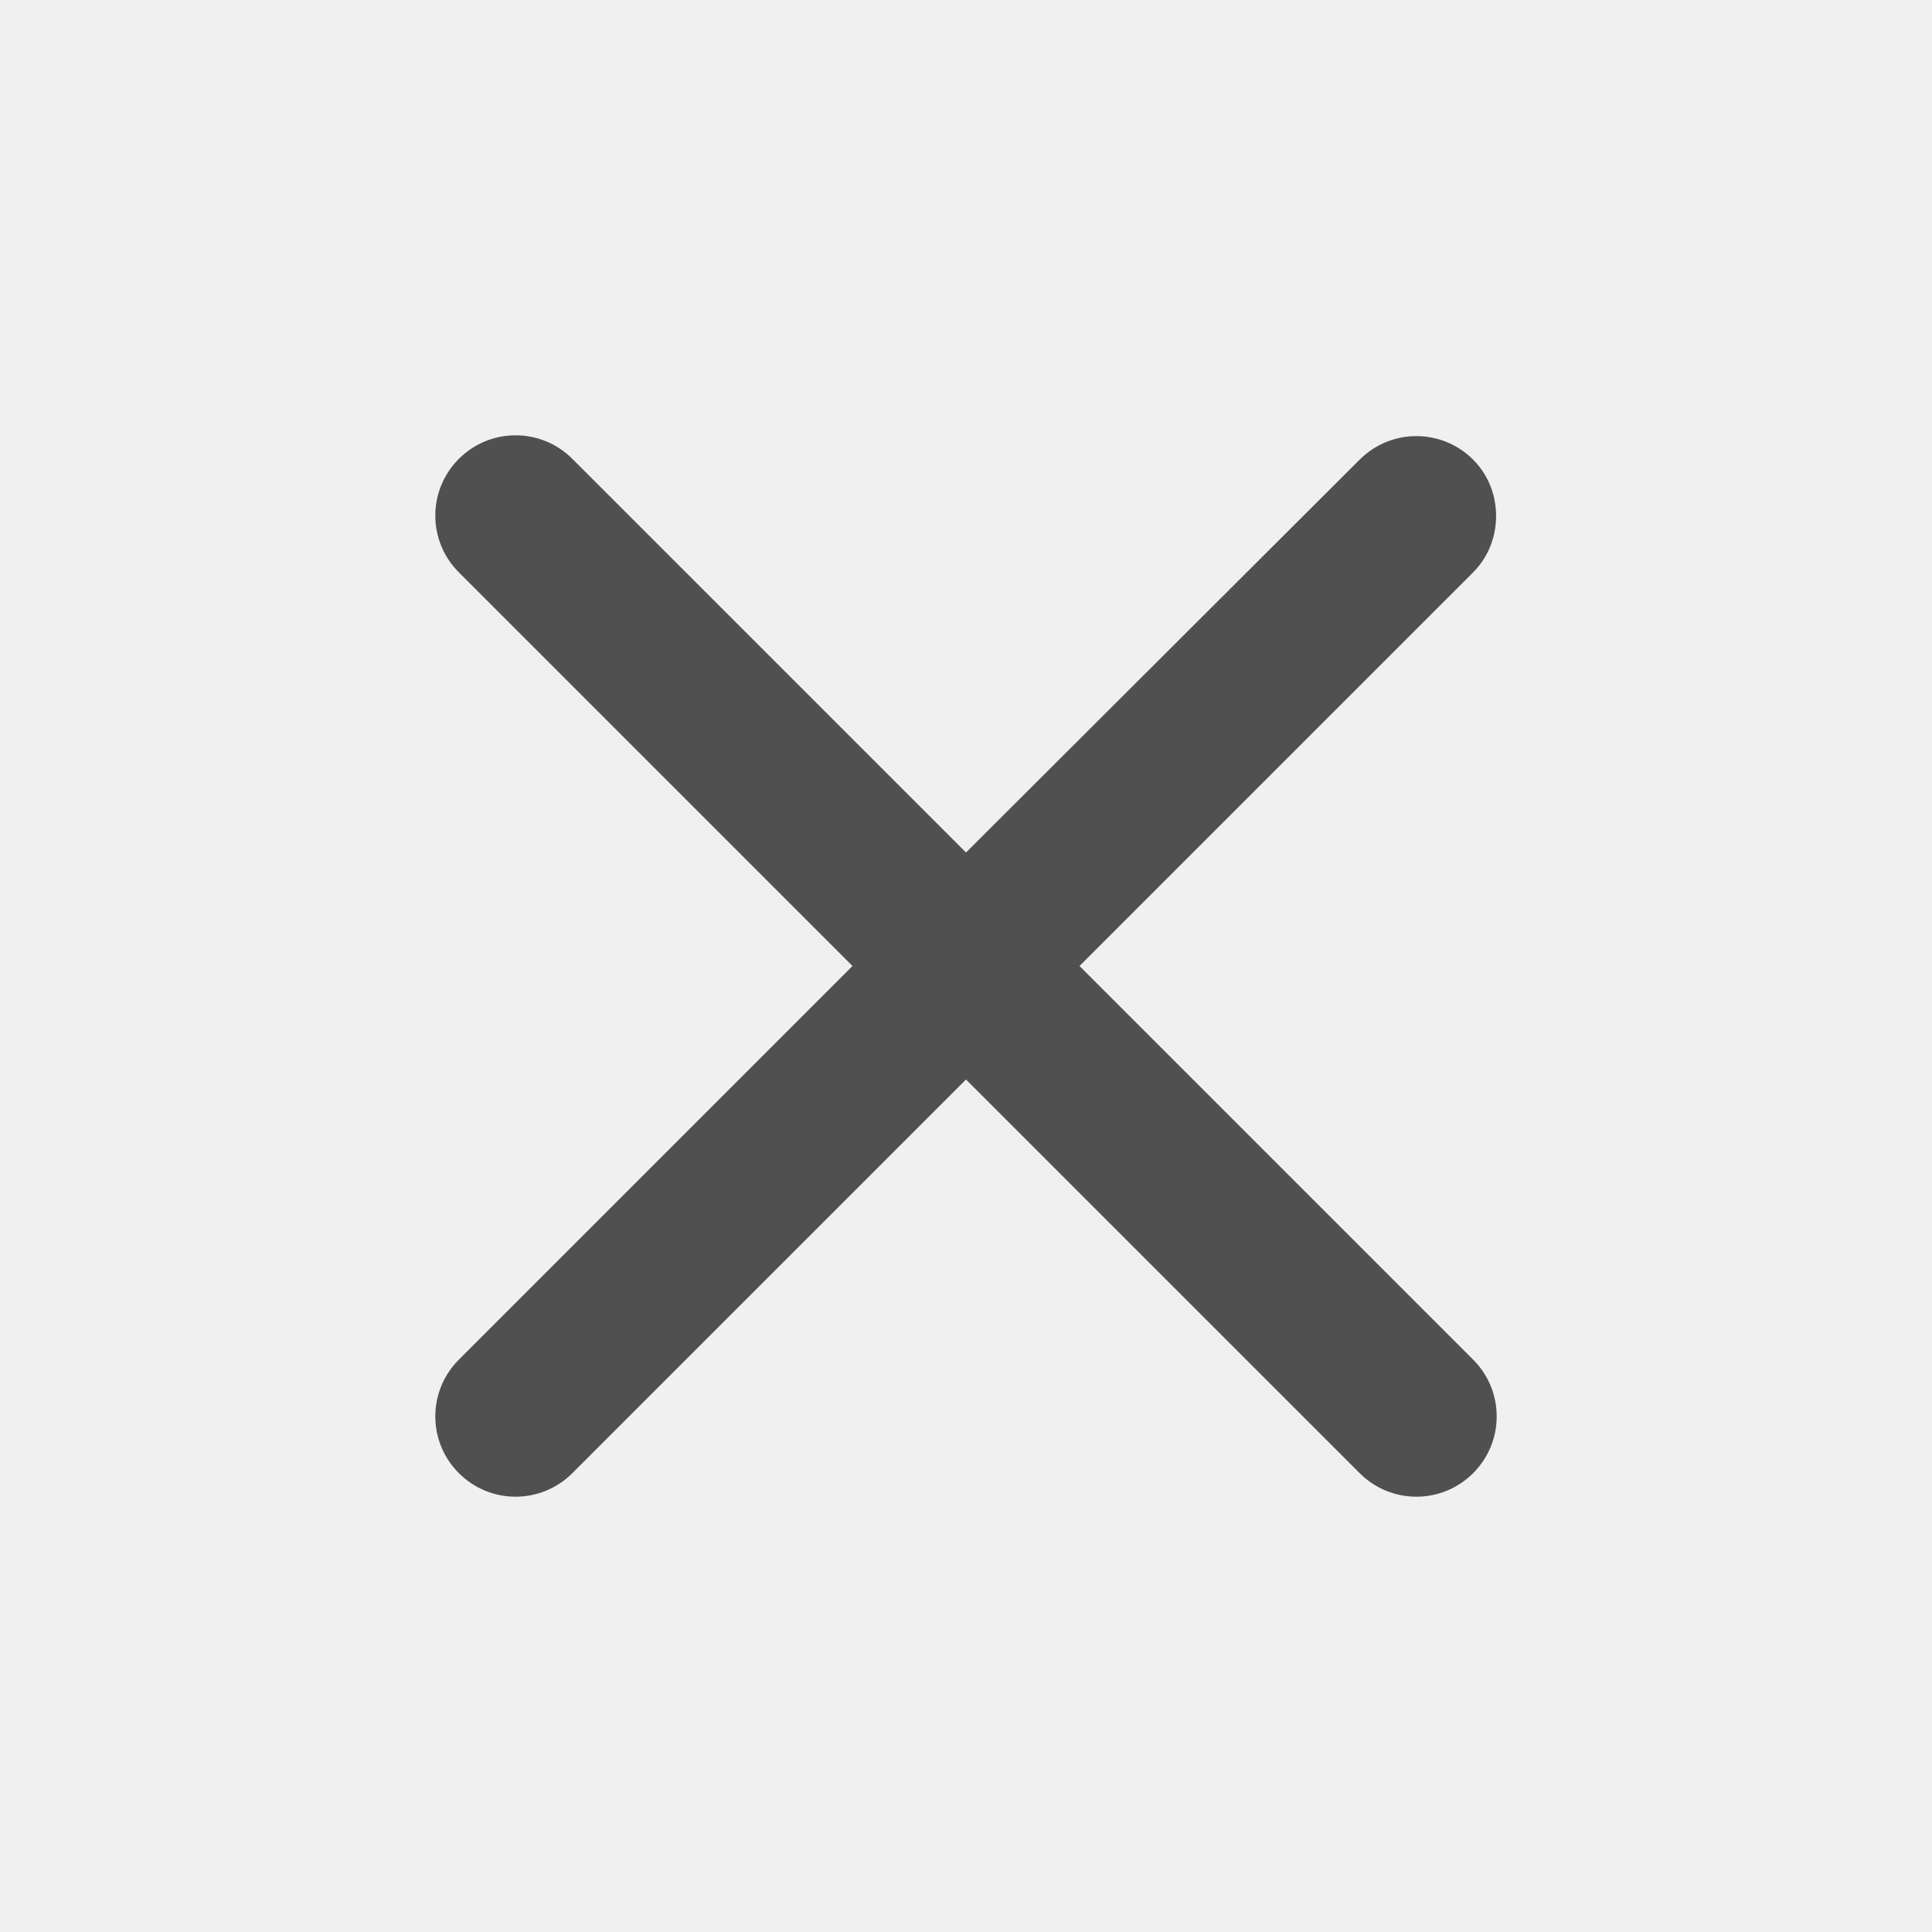
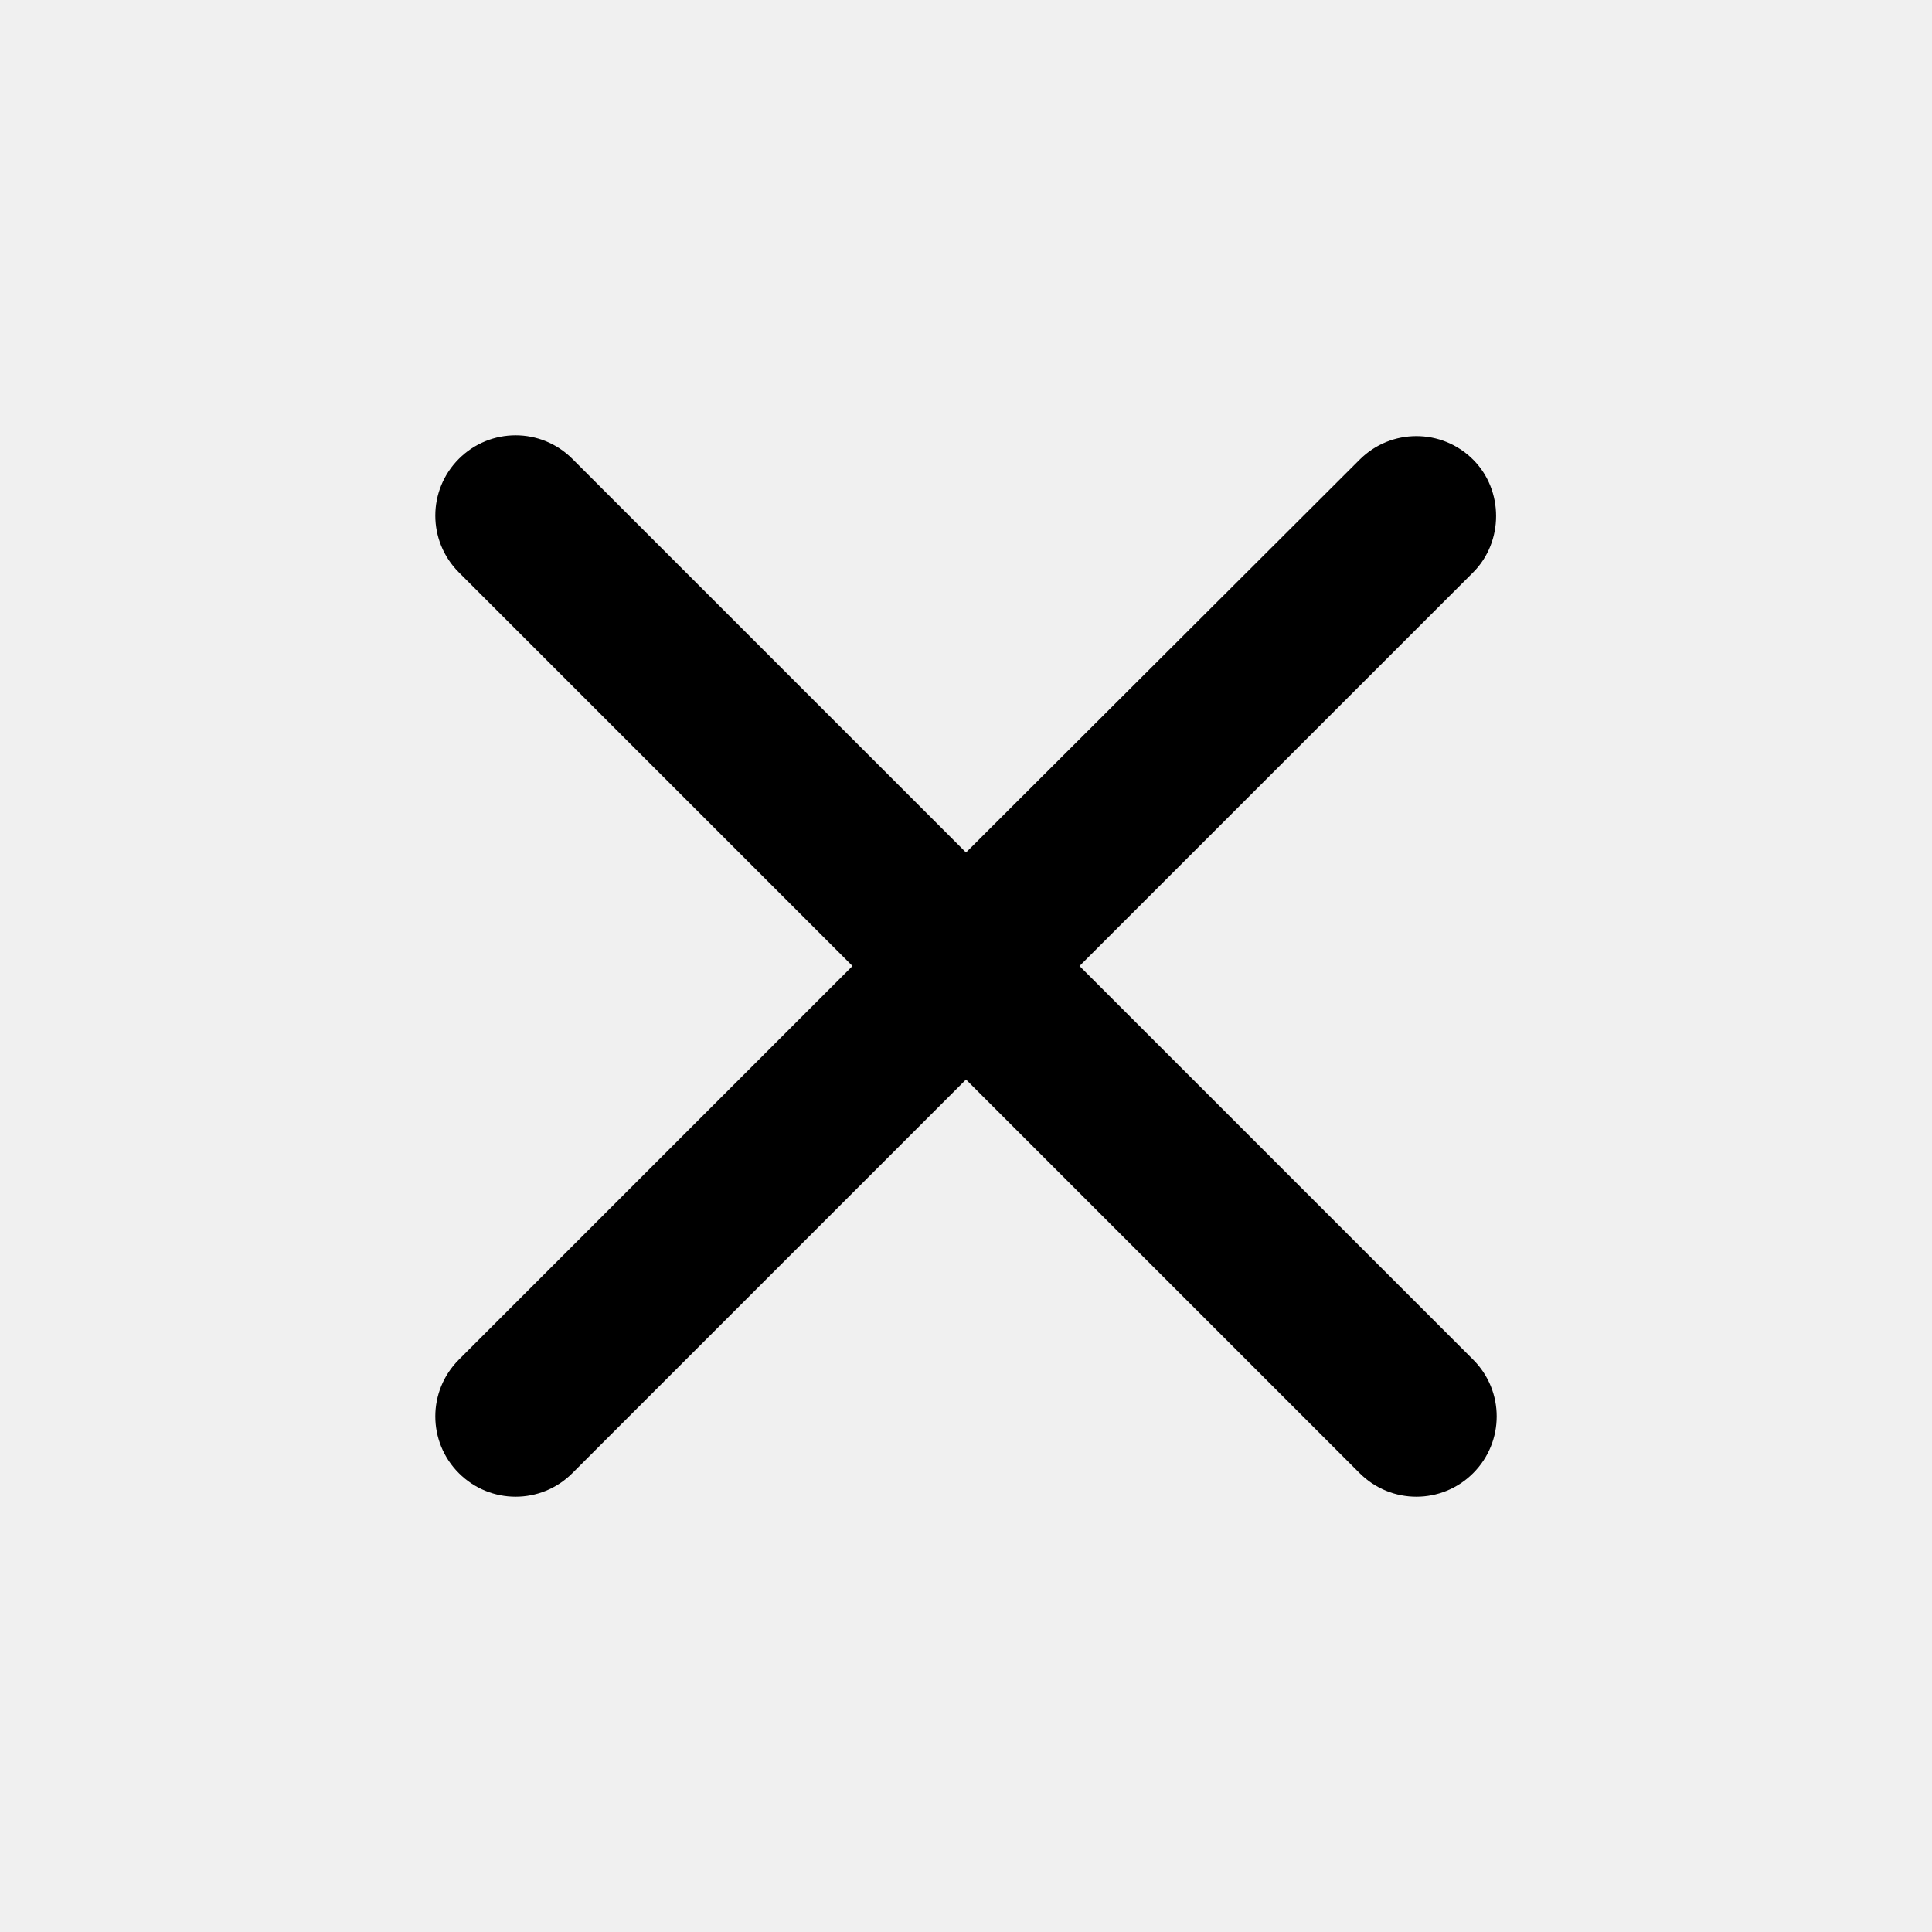
<svg xmlns="http://www.w3.org/2000/svg" width="24" height="24" viewBox="0 0 24 24" fill="none">
  <g clip-path="url(#clip0_418_2101)">
-     <path d="M18.3 5.71C17.91 5.32 17.28 5.32 16.89 5.71L12 10.59L7.11 5.7C6.72 5.31 6.09 5.31 5.7 5.7C5.31 6.09 5.31 6.72 5.7 7.11L10.59 12L5.7 16.89C5.31 17.28 5.31 17.91 5.7 18.3C6.09 18.69 6.72 18.69 7.11 18.3L12 13.41L16.89 18.3C17.28 18.69 17.91 18.69 18.3 18.3C18.69 17.91 18.69 17.28 18.3 16.89L13.41 12L18.3 7.11C18.68 6.73 18.68 6.09 18.3 5.71Z" fill="#505050" />
+     <path d="M18.3 5.71C17.91 5.32 17.28 5.32 16.89 5.71L12 10.59L7.11 5.7C6.72 5.31 6.09 5.31 5.7 5.7C5.31 6.09 5.31 6.72 5.7 7.11L10.59 12L5.7 16.89C5.31 17.28 5.31 17.91 5.7 18.3C6.09 18.69 6.72 18.69 7.11 18.3L12 13.41L16.89 18.3C17.28 18.69 17.91 18.69 18.3 18.3C18.69 17.91 18.69 17.28 18.3 16.89L13.41 12L18.3 7.11C18.68 6.73 18.68 6.09 18.3 5.71Z" fill="currentColor" />
  </g>
  <defs>
    <clipPath id="clip0_418_2101">
      <rect width="24" height="24" fill="white" />
    </clipPath>
  </defs>
</svg>
